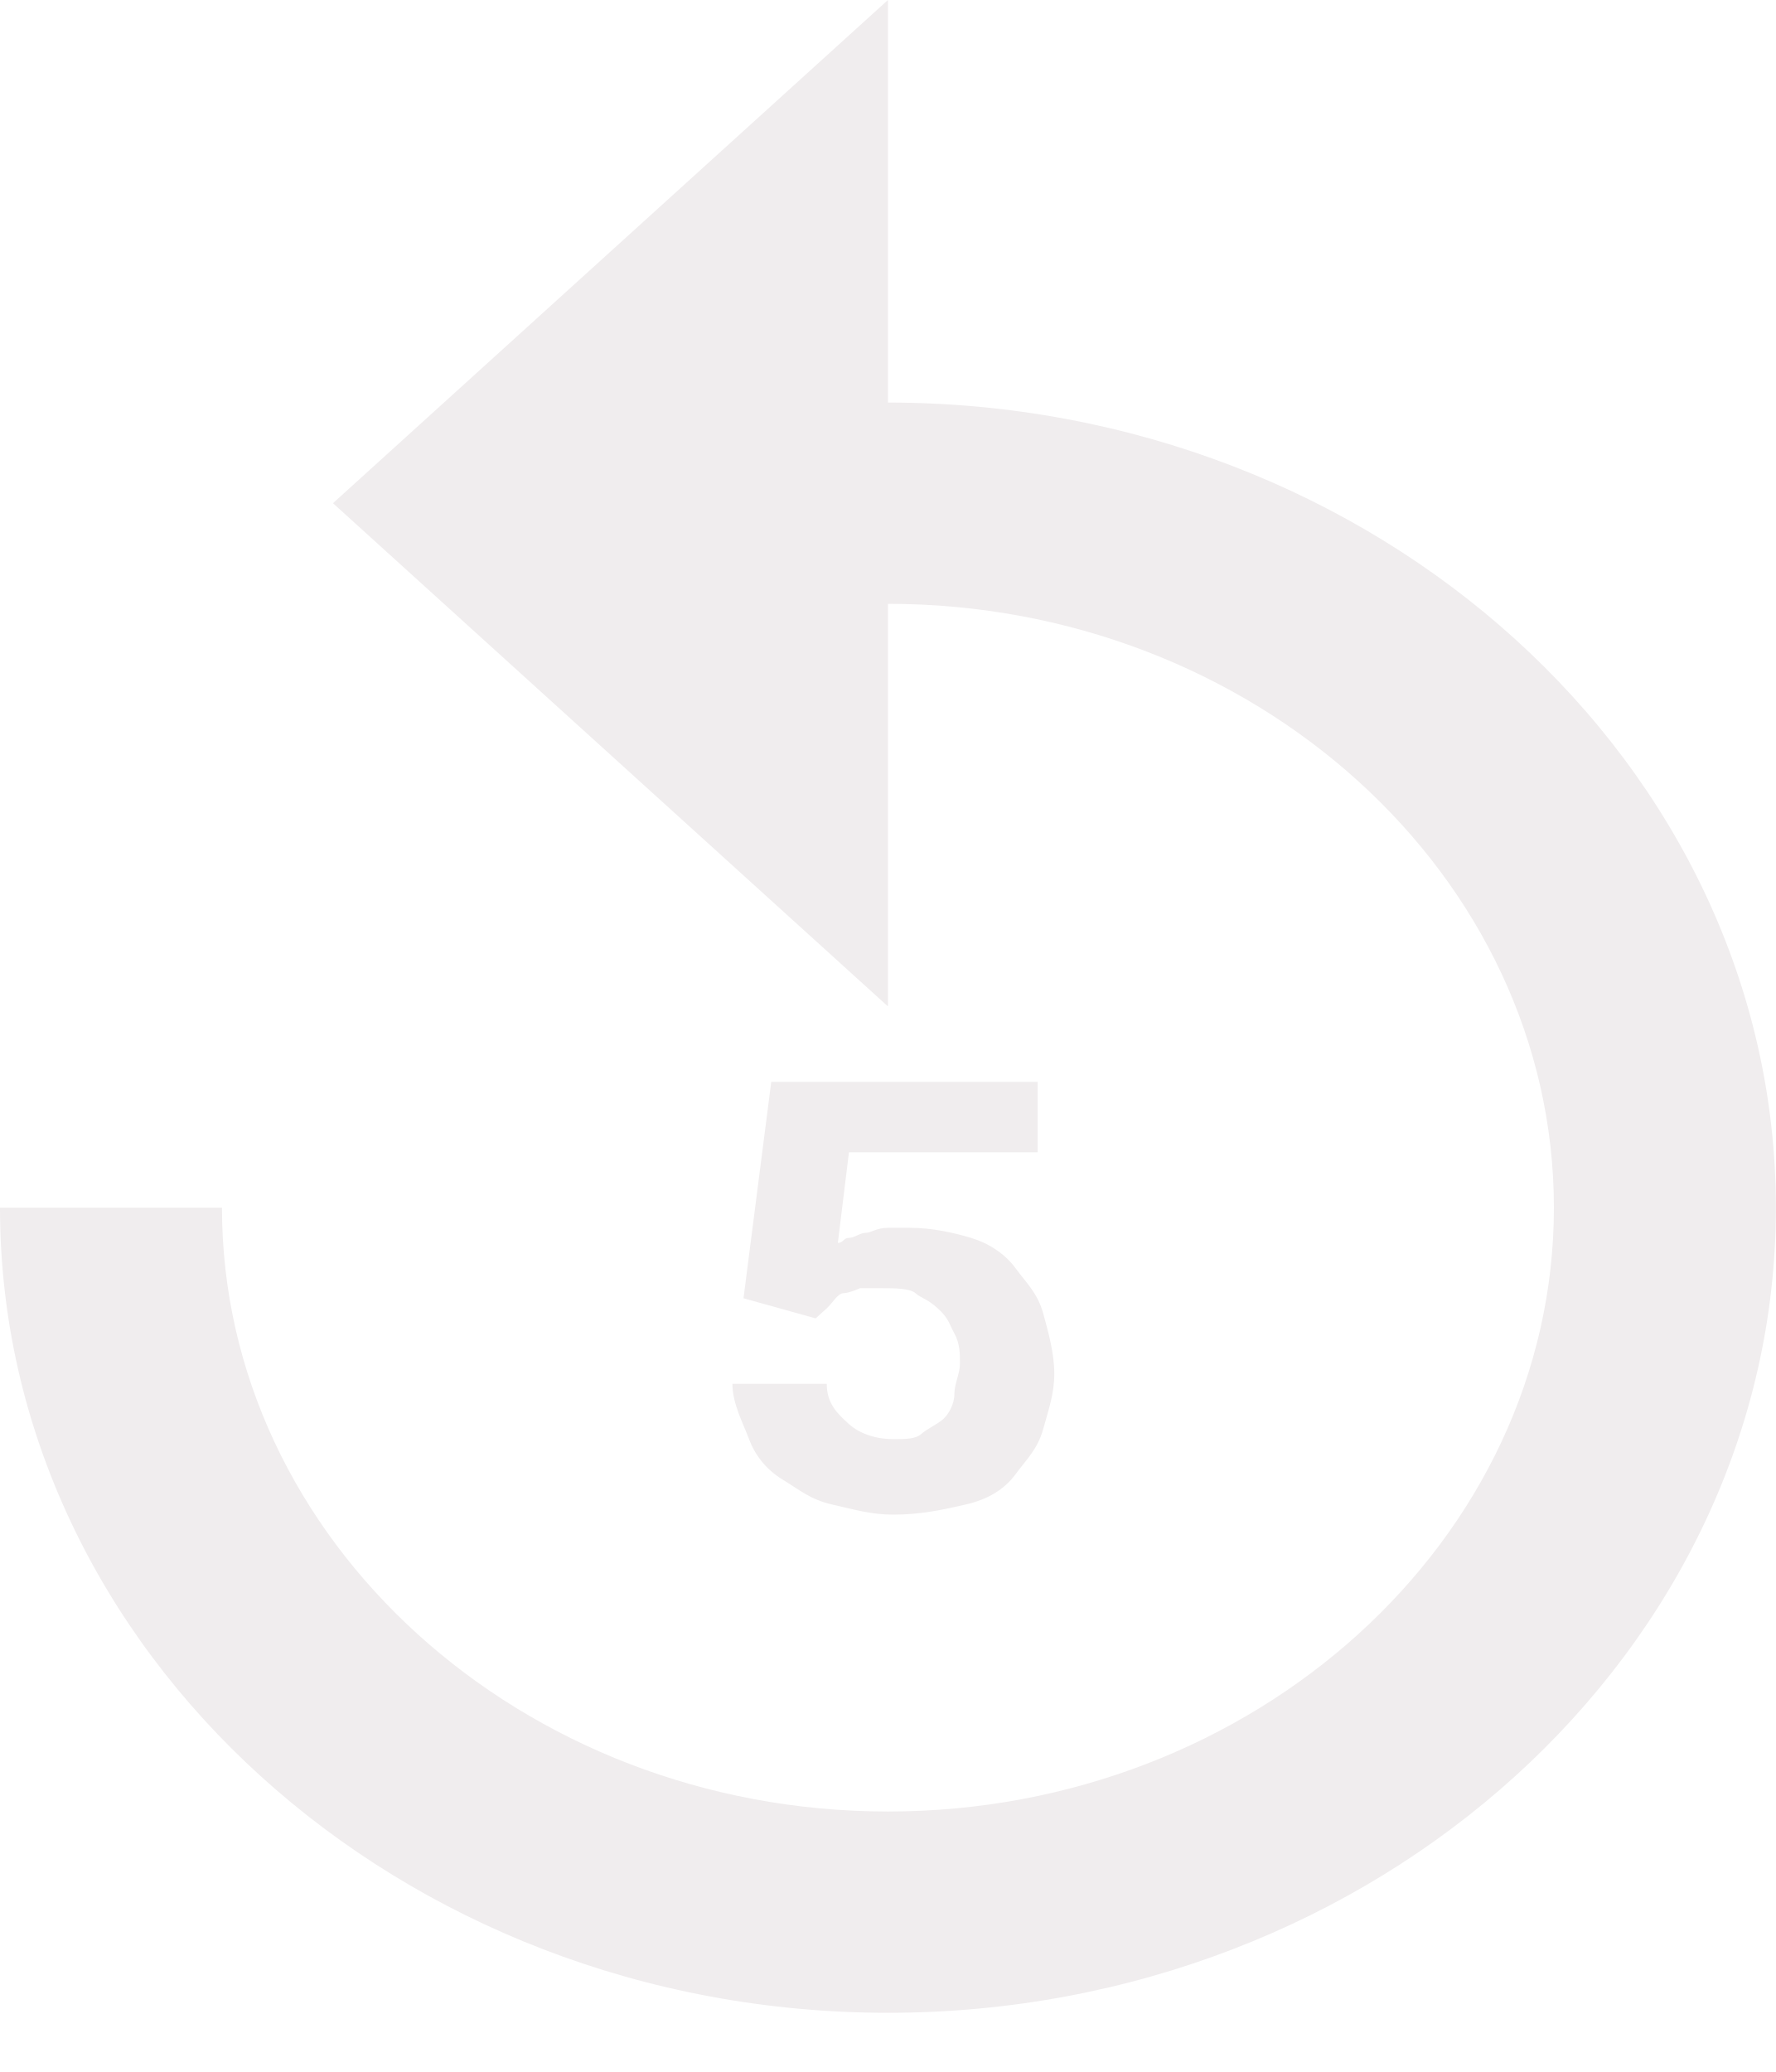
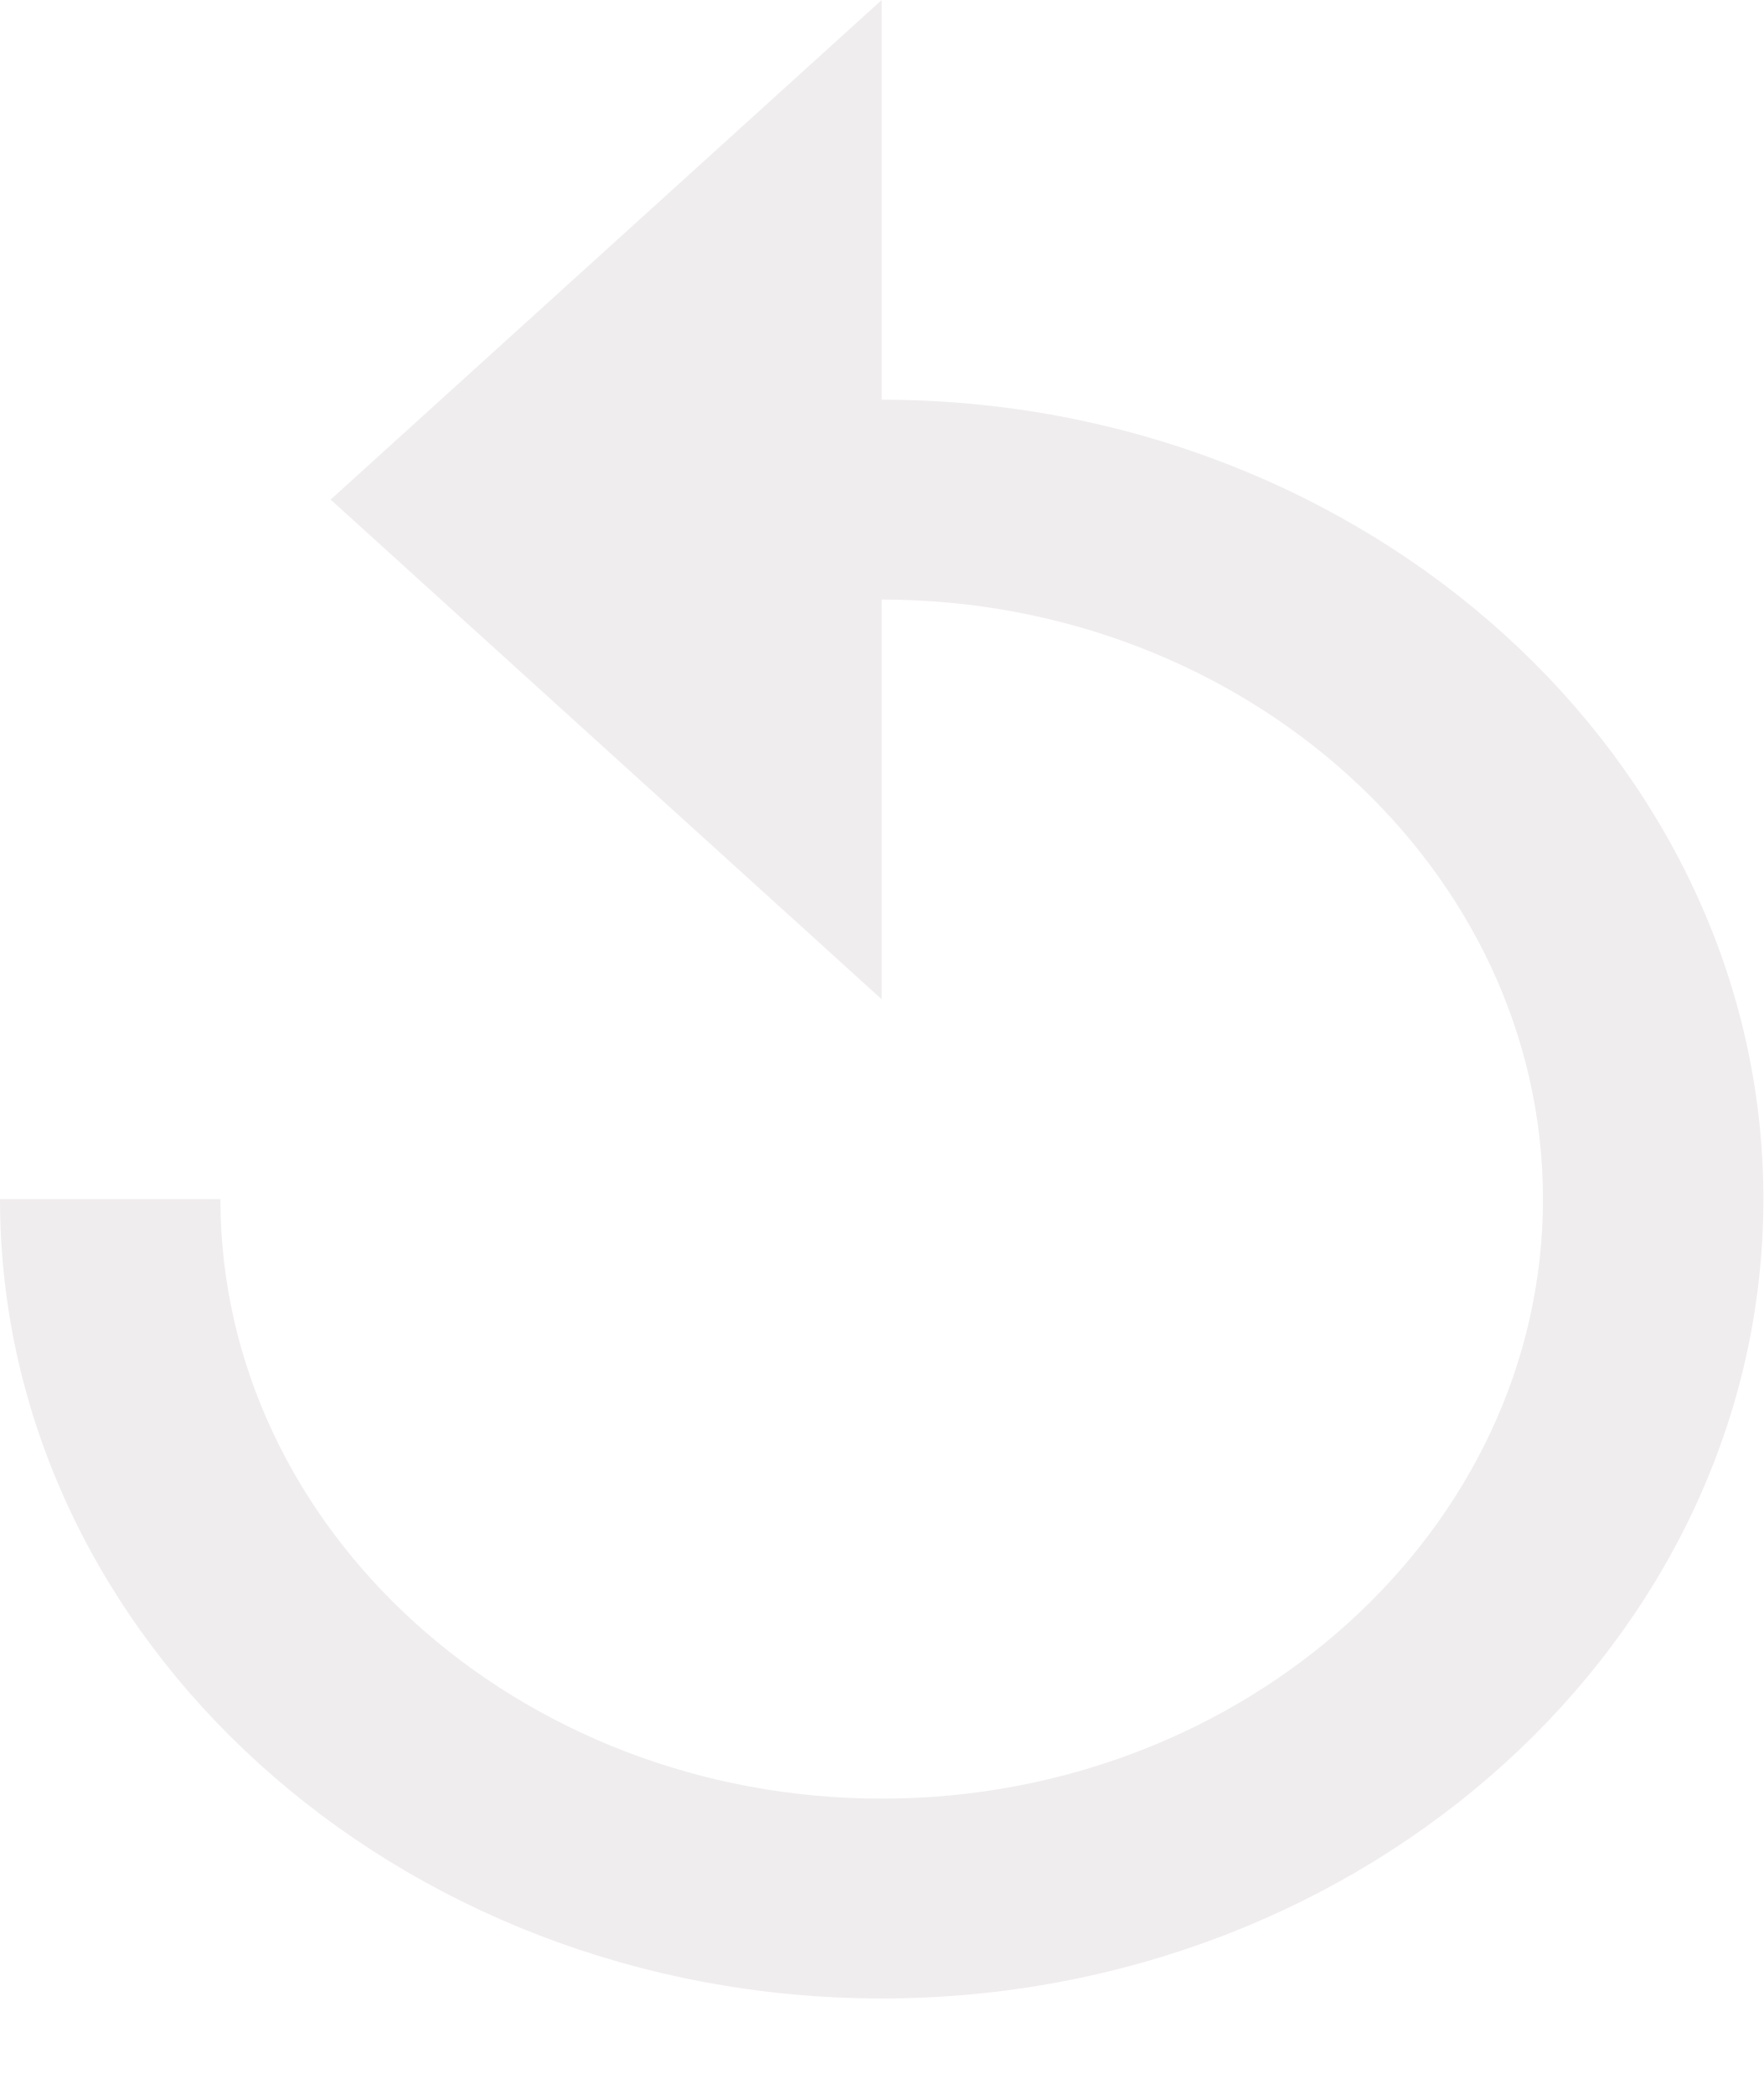
- <svg xmlns="http://www.w3.org/2000/svg" width="24" height="28" viewBox="0 0 24 28" fill="none">
-   <path d="M12 5.44V0L4.5 6.8L12 13.6V8.16C16.95 8.16 21 11.832 21 16.32C21 20.808 16.95 24.48 12 24.48C7.05 24.48 3 20.808 3 16.32H0C0 22.304 5.4 27.2 12 27.2C18.6 27.2 24 22.304 24 16.32C24 10.336 18.6 5.44 12 5.44Z" fill="#F0EDEE" />
-   <path d="M12.748 19.176C12.673 19.244 12.523 19.312 12.448 19.38C12.373 19.448 12.223 19.448 12.073 19.448C11.848 19.448 11.623 19.38 11.473 19.244C11.323 19.108 11.173 18.972 11.173 18.7H9.898C9.898 18.972 10.048 19.244 10.123 19.448C10.198 19.652 10.348 19.856 10.573 19.992C10.798 20.128 10.948 20.264 11.248 20.332C11.548 20.4 11.773 20.468 12.073 20.468C12.448 20.468 12.748 20.4 13.048 20.332C13.348 20.264 13.573 20.128 13.723 19.924C13.873 19.72 14.023 19.584 14.098 19.312C14.173 19.04 14.248 18.836 14.248 18.564C14.248 18.292 14.173 18.02 14.098 17.748C14.023 17.476 13.873 17.34 13.723 17.136C13.573 16.932 13.348 16.796 13.123 16.728C12.898 16.66 12.598 16.592 12.298 16.592H11.998C11.848 16.592 11.773 16.66 11.698 16.66C11.623 16.66 11.548 16.728 11.473 16.728C11.398 16.728 11.398 16.796 11.323 16.796L11.473 15.572H14.023V14.62H10.423L10.048 17.544L11.023 17.816L11.173 17.68C11.248 17.612 11.323 17.476 11.398 17.476C11.473 17.476 11.623 17.408 11.623 17.408H11.923C12.073 17.408 12.298 17.408 12.373 17.476C12.448 17.544 12.523 17.544 12.673 17.68C12.823 17.816 12.823 17.884 12.898 18.02C12.973 18.156 12.973 18.292 12.973 18.428C12.973 18.564 12.898 18.7 12.898 18.836C12.898 18.972 12.823 19.108 12.748 19.176Z" fill="#F0EDEE" />
+ <svg xmlns="http://www.w3.org/2000/svg" width="16" height="19" viewBox="0 0 16 19" fill="none">
+   <path d="M8 3.627V0L3 4.533L8 9.067V5.44C11.3 5.44 14 7.888 14 10.88C14 13.872 11.3 16.32 8 16.32C4.7 16.32 2 13.872 2 10.88H0C0 14.869 3.6 18.133 8 18.133C12.4 18.133 16 14.869 16 10.88C16 6.891 12.4 3.627 8 3.627Z" fill="#F0EDEE" />
</svg>
